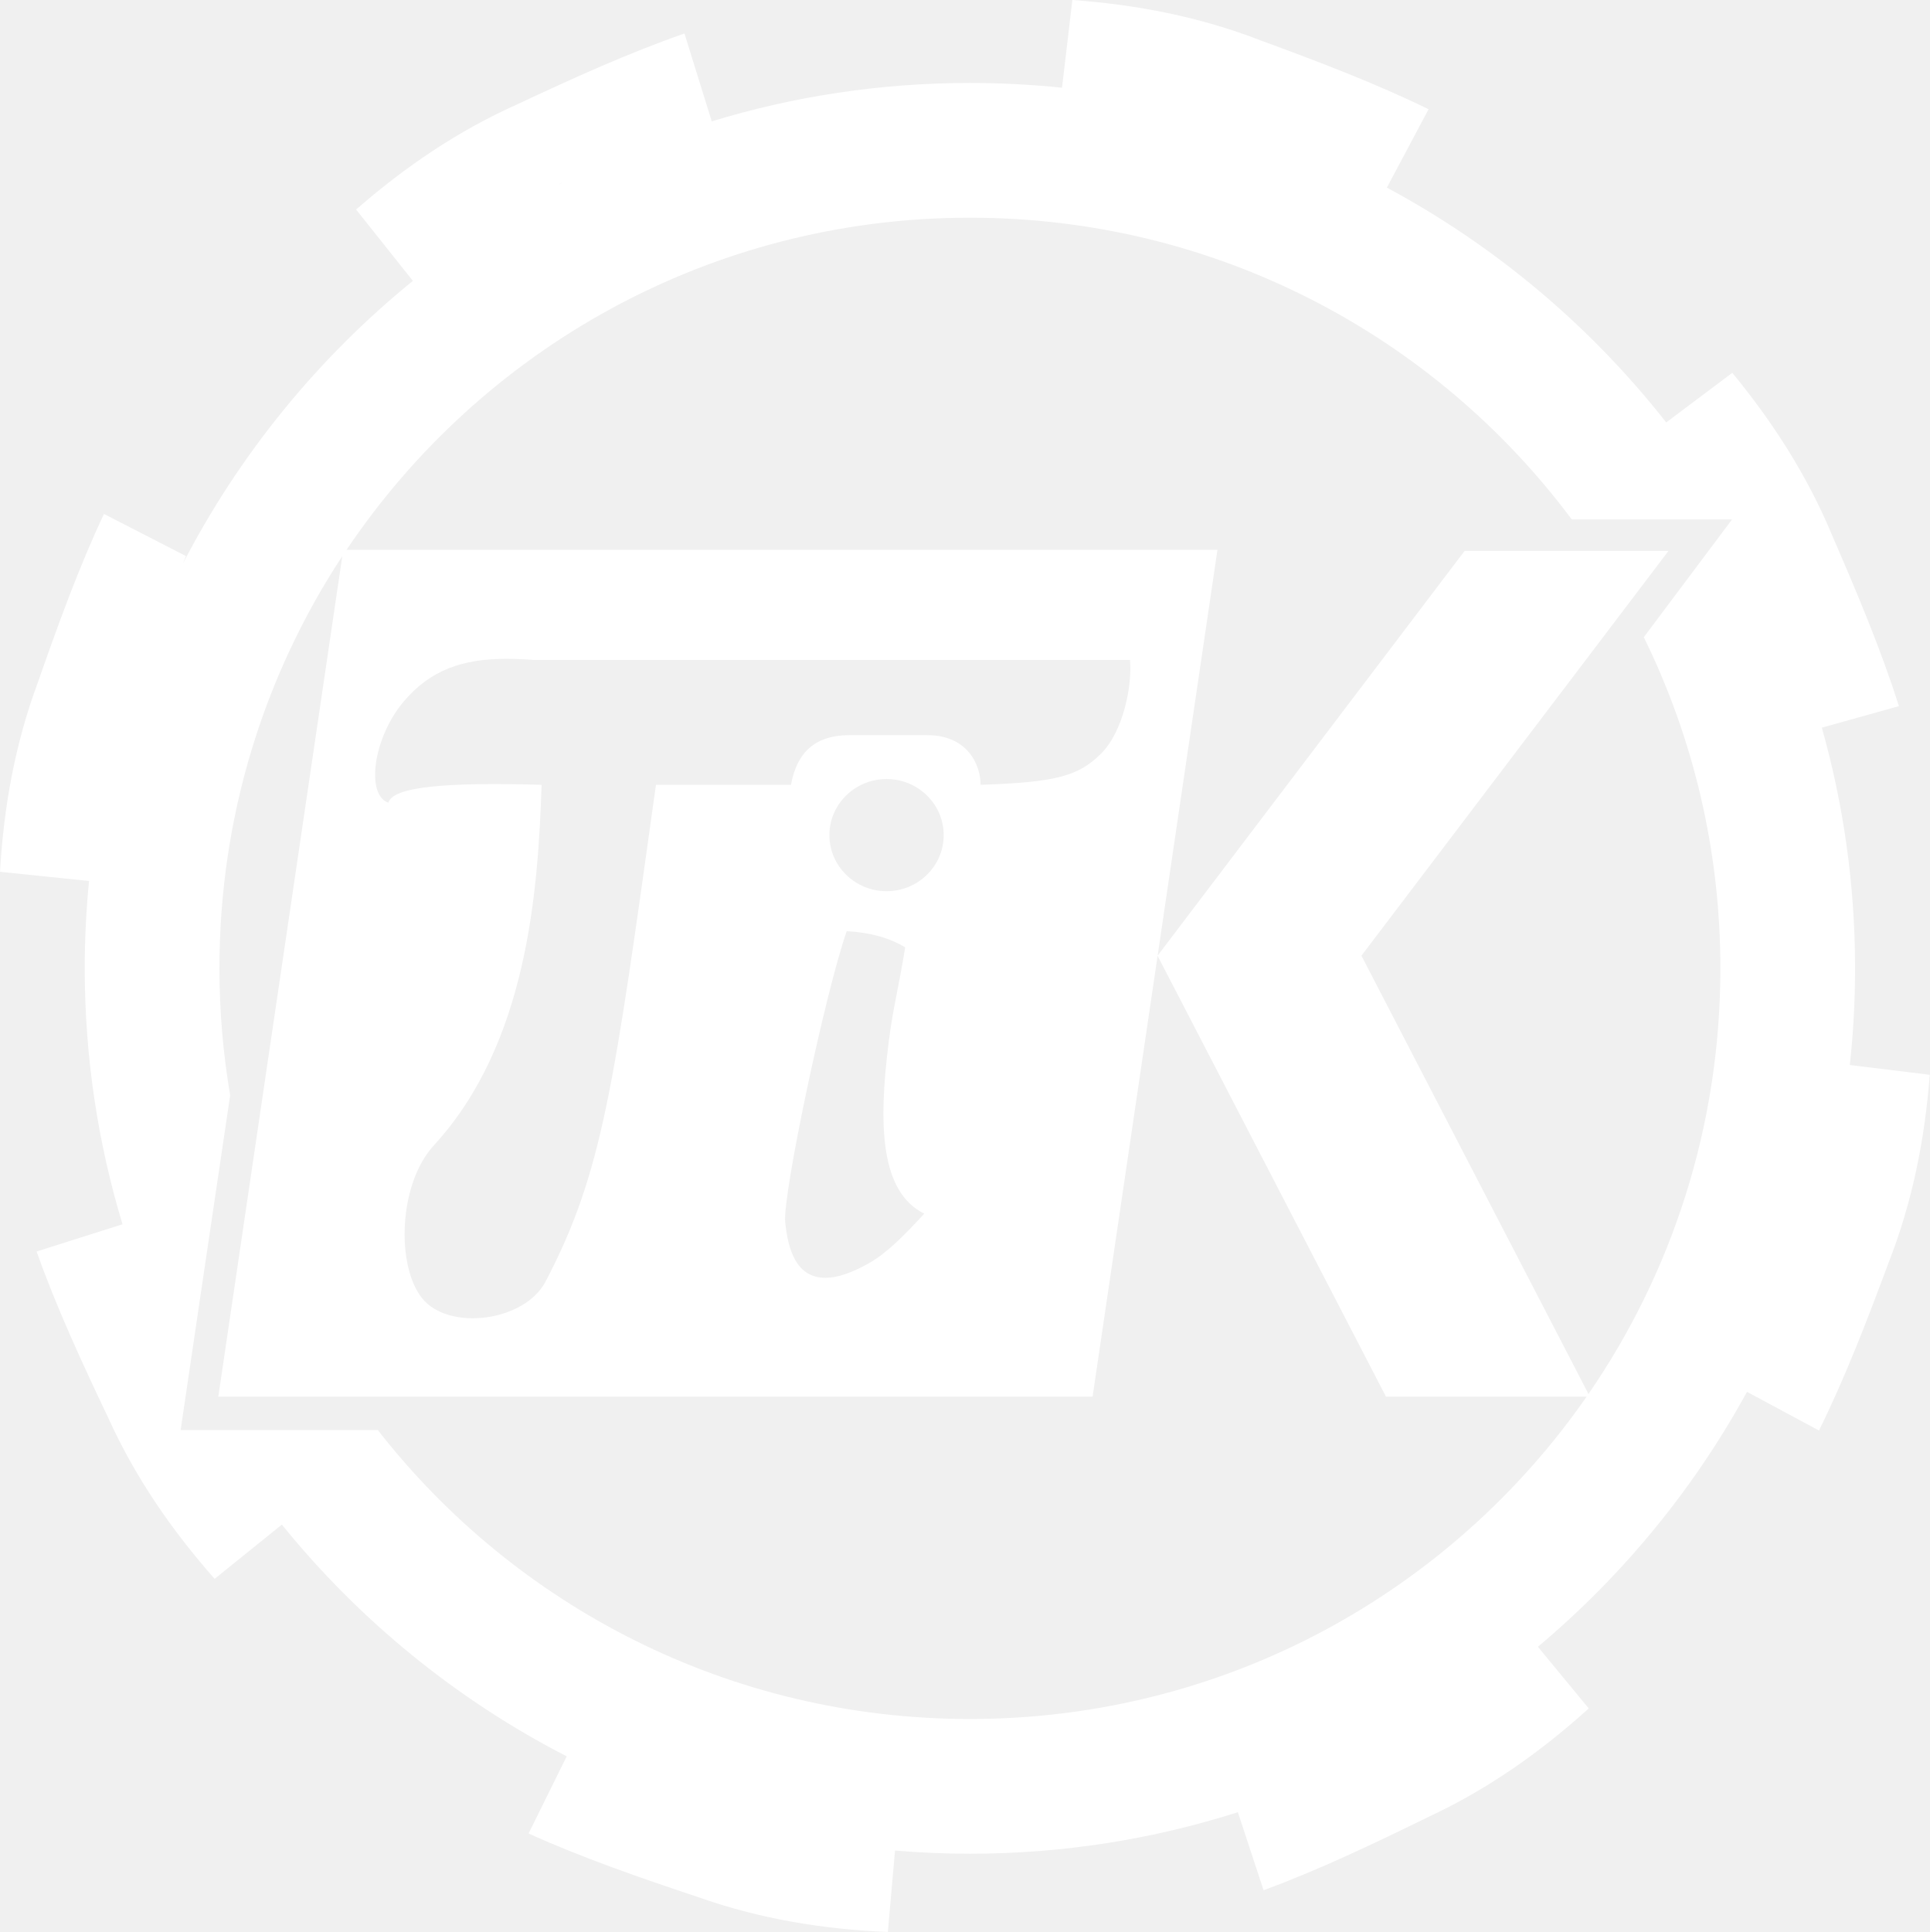
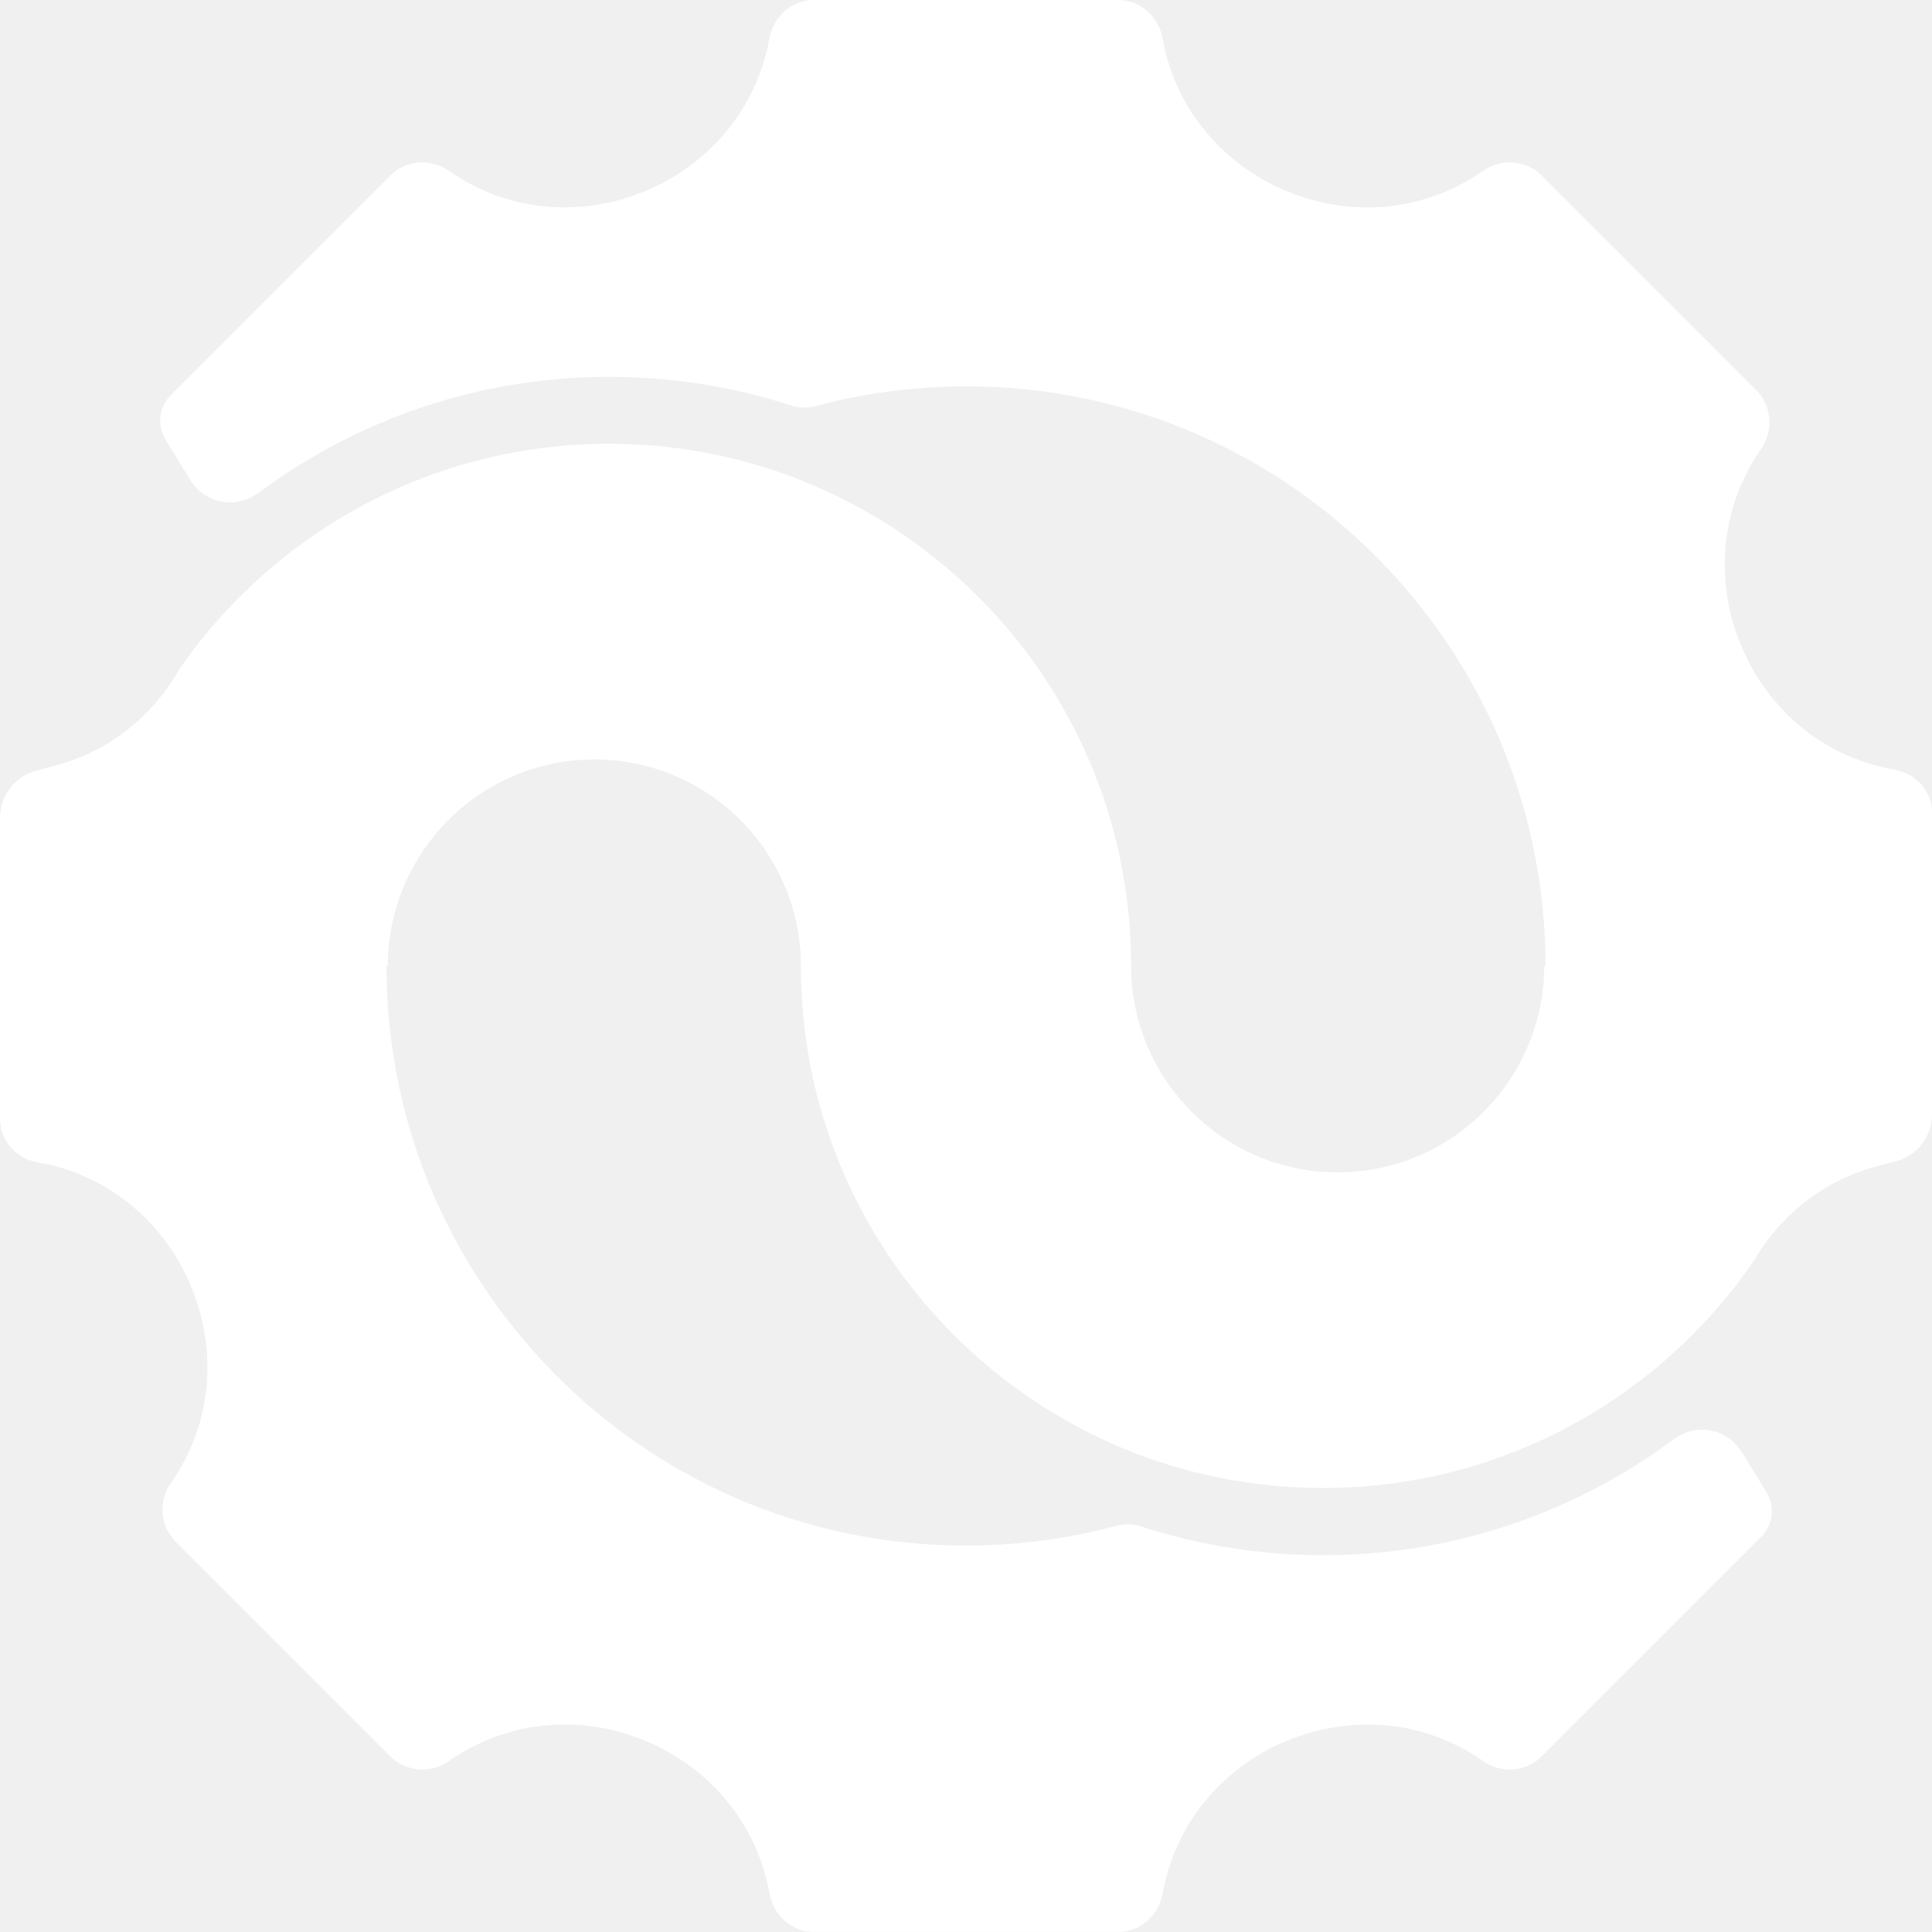
- <svg xmlns="http://www.w3.org/2000/svg" width="1078.938" height="1079.938" id="svg2" version="1.0">
-   <defs id="defs4" />
-   <g id="layer1" transform="translate(-1435.321,426.1869)">
-     <g id="g1888" transform="translate(737.9068,-338.2405)">
-       <path id="path2833" d="M 1296.977,-87.946 L 1291.196,-38.915 C 1274.271,-40.674 1257.076,-41.571 1239.696,-41.571 C 1189.509,-41.571 1141.042,-34.073 1095.352,-20.103 L 1080.102,-69.228 C 1049.017,-58.427 1017.928,-44.281 986.852,-29.728 C 953.144,-14.694 923.537,5.601 896.508,29.179 L 928.258,69.054 C 875.244,112.109 831.292,165.897 799.696,227.054 L 801.102,223.554 L 801.227,223.272 L 801.414,222.897 L 755.539,199.335 C 741.506,229.101 729.886,261.231 718.539,293.616 C 705.695,328.217 699.481,363.558 697.414,399.366 L 747.196,404.491 C 745.613,420.557 744.789,436.862 744.789,453.335 C 744.789,503.056 752.192,551.08 765.914,596.397 L 717.883,611.616 C 728.871,642.635 743.205,673.629 757.946,704.616 C 773.183,738.233 793.673,767.699 817.414,794.585 L 855.008,764.272 C 898.332,817.759 952.554,862.077 1014.258,893.804 L 992.946,936.929 C 1022.922,950.507 1055.204,961.64 1087.758,972.491 C 1122.551,984.807 1157.985,990.47 1193.821,991.991 L 1197.821,946.46 C 1211.634,947.624 1225.588,948.241 1239.696,948.241 C 1291.889,948.241 1342.224,940.087 1389.508,925.022 L 1403.883,968.647 C 1434.774,957.304 1465.598,942.587 1496.414,927.491 C 1529.854,911.869 1559.084,891.071 1585.696,867.022 L 1557.258,832.554 C 1604.545,792.886 1644.329,744.564 1674.164,690.054 L 1714.414,711.679 C 1729.013,682.186 1741.265,650.31 1753.227,618.147 C 1766.729,583.797 1773.603,548.597 1776.352,512.835 L 1731.664,507.366 C 1733.603,489.613 1734.602,471.593 1734.602,453.335 C 1734.602,406.725 1728.124,361.601 1716.008,318.804 L 1759.102,306.772 C 1749.191,275.392 1735.921,243.906 1722.258,212.429 C 1708.19,178.306 1688.745,148.149 1665.946,120.46 L 1629.008,148.179 C 1586.725,94.365 1533.526,49.506 1472.821,16.929 L 1496.133,-26.884 C 1466.577,-41.355 1434.629,-53.468 1402.414,-65.29 C 1368.006,-78.643 1332.751,-85.352 1296.977,-87.946 z M 1011.602,14.241 C 1010.965,14.574 1010.331,14.906 1009.696,15.241 L 1010.477,14.71 L 1011.602,14.241 z M 1239.696,33.741 C 1377.574,33.741 1499.745,99.961 1576.196,202.397 C 1606.071,202.397 1635.946,202.397 1665.821,202.397 C 1649.36,224.339 1632.904,246.274 1616.477,268.241 C 1643.896,324.047 1659.289,386.869 1659.289,453.335 C 1659.289,541.723 1632.066,623.667 1585.539,691.241 L 1458.602,446.272 L 1630.289,219.991 L 1516.289,219.991 L 1344.664,446.21 L 1378.102,219.397 L 891.164,219.397 C 966.439,107.358 1094.339,33.741 1239.696,33.741 z M 888.789,222.929 L 819.477,692.741 L 1308.289,692.741 L 1344.633,446.335 L 1472.321,692.741 L 1584.508,692.741 C 1508.781,801.712 1382.682,872.929 1239.696,872.929 C 1105.043,872.929 985.369,809.766 908.633,711.397 L 798.414,711.397 C 803.389,677.29 815.683,594.623 826.102,524.304 C 822.186,501.237 820.102,477.533 820.102,453.335 C 820.102,368.193 845.348,289.026 888.789,222.929 z M 979.227,280.335 C 984.504,280.282 990.054,280.517 995.883,280.96 C 1100.391,280.96 1329.196,280.96 1329.196,280.96 C 1330.508,294.468 1325.776,321.104 1312.477,333.866 C 1300.174,345.672 1288.348,349.364 1245.664,350.741 C 1245.664,339.231 1238.099,322.991 1215.914,322.991 C 1193.041,322.991 1194.649,322.991 1172.321,322.991 C 1148.304,322.991 1141.967,338.326 1139.664,350.741 L 1064.164,350.741 C 1040.571,519.632 1034.452,567.398 1002.414,628.46 C 990.666,650.851 948.299,656.257 933.414,637.741 C 918.879,619.661 920.112,573.921 939.977,552.304 C 992.092,495.59 998.24,410.971 1000.227,350.741 C 946.405,349.226 917.083,351.808 914.571,360.71 C 901.842,356.536 905.918,324.368 923.321,303.96 C 938.432,286.238 956.36,280.563 979.227,280.335 z M 1193.102,347.522 C 1210.737,347.522 1225.039,361.57 1225.039,378.866 C 1225.039,396.162 1210.737,410.21 1193.102,410.21 C 1175.466,410.21 1161.133,396.162 1161.133,378.866 C 1161.133,361.57 1175.466,347.522 1193.102,347.522 z M 1170.821,432.554 C 1183.295,433.286 1193.914,435.862 1203.508,441.585 C 1199.553,465.945 1196.821,474.575 1194.321,494.272 C 1188.335,541.43 1189.69,578.305 1214.164,590.46 C 1202.562,603.107 1193.04,612.598 1183.352,618.085 C 1173.664,623.572 1165.569,626.304 1159.102,626.304 C 1142.61,626.452 1138.01,610.59 1136.414,595.241 C 1134.855,580.246 1158.86,466.596 1170.821,432.554 z " style="opacity:1;fill:#ffffff;fill-opacity:1;fill-rule:evenodd;stroke:none;stroke-width:75;stroke-miterlimit:4;stroke-dasharray:none;stroke-dashoffset:338.271;stroke-opacity:1" />
-     </g>
-   </g>
+ <svg xmlns="http://www.w3.org/2000/svg" id="Layer_1" viewBox="0 0 1080 1080">
+   <defs>
+     <style>.cls-1{fill:#fff;}</style>
+   </defs>
+   <path class="cls-1" d="M1080,454.34v168.58c0,12.38-8.36,23.2-20.35,26.32l-10.25,2.67c-26.02,6.82-47.25,22.27-62.03,42.3,0,.15-.07,.23-.22,.3-2.48,3.3-4.72,6.75-6.75,10.27-.98,1.43-1.95,2.77-2.78,4.12-.22,.3-.37,.53-.6,.75-3.3,4.57-6.68,9.07-10.28,13.5-1.72,2.17-3.6,4.35-5.4,6.52-1.88,2.18-3.75,4.28-5.63,6.38-1.88,2.1-3.83,4.2-5.85,6.22-1.95,2.1-3.97,4.12-6,6.07-2.03,2.03-4.05,3.98-6.15,5.85-2.1,1.95-4.2,3.83-6.3,5.7-.3,.3-.52,.53-.82,.75-6.15,5.32-12.6,10.42-19.2,15.22-6.9,5.1-13.95,9.82-21.3,14.18-4.87,2.93-9.83,5.7-14.93,8.4-7.95,4.2-16.12,8.02-24.45,11.4-2.33,.98-4.65,1.88-6.98,2.77-2.7,1.05-5.4,2.03-8.17,3-2.55,.9-5.1,1.73-7.65,2.55-3.08,.98-6.15,1.95-9.3,2.77-2.7,.75-5.4,1.5-8.1,2.17-8.7,2.18-17.55,3.98-26.55,5.33-5.7,.9-11.48,1.58-17.25,2.1-2.4,.22-4.8,.45-7.2,.6-1.27,.08-2.55,.15-3.9,.23-2.33,.15-4.65,.23-6.97,.3-3,.08-6.08,.15-9.07,.15h-.15c-4.12,0-8.17-.08-12.22-.3-.67,0-1.35,0-2.03-.08-3.37-.15-6.67-.38-9.97-.6-.68-.08-1.43-.15-2.1-.23-2.63-.22-5.25-.45-7.87-.82-.45,0-.83-.08-1.27-.15-1.5-.15-2.93-.38-4.43-.6-3-.37-5.93-.82-8.85-1.35-.37,0-.75-.08-1.12-.15-2.18-.38-4.35-.75-6.52-1.27-2.25-.38-4.43-.83-6.68-1.35-4.8-1.05-9.53-2.18-14.25-3.53-1.95-.52-3.9-1.05-5.85-1.65-2.85-.82-5.7-1.72-8.55-2.7-3.38-1.13-6.75-2.25-10.05-3.52-.3-.08-.6-.23-.82-.3-2.7-1.05-5.4-2.1-8.03-3.15-3.67-1.5-7.27-3.07-10.87-4.72-3.97-1.88-7.95-3.75-11.85-5.78-.37-.15-.67-.38-.97-.53-3.83-1.95-7.5-3.98-11.18-6.15-3.9-2.25-7.72-4.57-11.55-6.98-3.75-2.4-7.5-4.95-11.1-7.5-3.67-2.62-7.27-5.25-10.8-8.02-3.52-2.77-6.97-5.63-10.43-8.48-3.37-2.93-6.67-5.93-9.97-9-1.8-1.65-3.53-3.38-5.25-5.03-1.88-1.8-3.67-3.67-5.47-5.55-6.08-6.3-11.85-12.83-17.33-19.65-5.47-6.75-10.65-13.8-15.52-21.08-3.23-4.87-6.38-9.82-9.3-14.85v-.08c-3.9-6.67-7.57-13.65-11.02-20.7-3.38-7.05-6.45-14.32-9.3-21.67-2.63-6.98-5.02-14.03-7.2-21.23-1.42-4.8-2.7-9.6-3.9-14.47-.52-2.18-.97-4.28-1.5-6.45-.68-3.22-1.35-6.52-1.95-9.75-1.27-7.43-2.33-14.93-3.15-22.43-.22-2.55-.45-5.02-.67-7.57-.15-2.25-.3-4.5-.45-6.75-.23-5.17-.38-10.43-.38-15.68,0-10.95-1.5-21.52-4.42-31.57-2.85-10.05-7.05-19.57-12.37-28.28-4.8-7.95-10.58-15.22-17.1-21.75-20.85-20.92-49.72-33.82-81.52-33.82s-60.75,12.9-81.6,33.82c-5.25,5.25-9.98,10.95-14.1,17.1-3.08,4.57-5.93,9.45-8.32,14.47-1.8,3.75-3.45,7.65-4.87,11.63-.75,2.03-1.35,4.05-1.95,6.07-3.07,10.27-4.65,21.15-4.65,32.32h-.75c0,12.75,.75,25.28,2.17,37.58,7.2,62.48,32.25,119.48,69.98,165.98,52.05,64.65,128.7,108.9,215.85,118.5,11.85,1.35,23.85,1.95,36,1.95,29.08,0,57.21-3.82,84.04-11.04,4.51-1.22,9.19-1.09,13.64,.35,32.57,10.59,66.91,16.09,101.9,16.09,73.27,0,141.09-24.02,195.86-64.7,12.75-9.47,29.94-6.26,38.28,7.25l13.64,22.1c4.97,8.06,3.76,18.48-2.94,25.17l-122.66,122.66c-8.8,8.8-22.55,9.72-32.75,2.59-19.97-13.97-42.4-20.42-64.47-20.42-14.25,0-28.35,2.63-41.55,7.65-.22,.08-.37,.15-.52,.23-2.18,.75-4.27,1.65-6.38,2.55-.15,.08-.22,.15-.37,.15-32.72,14.92-58.77,44.55-65.83,83.8-2.22,12.31-12.38,21.58-24.9,21.58h-170c-12.51,0-22.68-9.26-24.9-21.58-7.06-39.25-33.11-68.87-65.83-83.8-.15,0-.23-.08-.38-.15-2.1-.9-4.2-1.8-6.38-2.55-.15-.08-.3-.15-.52-.23-13.2-5.02-27.3-7.65-41.55-7.65-22.07,0-44.5,6.45-64.47,20.42-10.19,7.13-23.95,6.21-32.74-2.59l-120.13-120.13c-8.8-8.8-9.72-22.55-2.59-32.74,13.97-19.97,20.42-42.4,20.42-64.47,0-12.45-1.95-24.6-5.85-36.3-.6-1.95-1.35-3.9-2.03-5.85-.15-.3-.3-.6-.37-.98-12.68-32.55-39.75-59.4-76.35-69.38-3.25-.85-6.58-1.58-10-2.18C9.21,647.73,0,637.83,0,625.5v-168.35c0-12.35,8.31-23.16,20.25-26.34l10.5-2.79c25.2-6.6,45.9-21.3,60.6-40.43,.15-.22,.3-.45,.45-.6,.22-.23,.3-.45,.45-.68,2.85-3.83,5.47-7.8,7.87-12,.15-.23,.3-.45,.37-.6,.68-.9,1.28-1.8,1.95-2.7,.22-.3,.45-.6,.6-.9,3.9-5.4,7.95-10.72,12.22-15.82,1.42-1.8,3-3.6,4.5-5.33,1.57-1.8,3.15-3.6,4.65-5.33,1.65-1.72,3.23-3.45,4.8-5.1,1.65-1.65,3.23-3.3,4.87-4.95,1.65-1.65,3.3-3.3,5.03-4.88,5.02-4.88,10.27-9.53,15.67-13.95,1.8-1.5,3.67-2.93,5.47-4.43,3.75-2.92,7.5-5.77,11.4-8.48,1.88-1.35,3.75-2.62,5.63-3.9,1.95-1.35,3.9-2.63,5.85-3.9,3.98-2.48,7.95-4.95,12.08-7.27,2.03-1.2,4.05-2.33,6.15-3.45,2.03-1.13,4.12-2.25,6.23-3.3,2.1-1.05,4.2-2.1,6.3-3.15,4.27-2.03,8.62-3.98,12.97-5.85,2.18-.98,4.35-1.8,6.6-2.7,2.18-.9,4.43-1.72,6.68-2.55,4.13-1.5,8.32-2.92,12.52-4.28,.45-.15,.9-.3,1.35-.45,4.5-1.35,9-2.62,13.5-3.75,2.25-.6,4.5-1.12,6.75-1.65,1.8-.45,3.6-.82,5.4-1.2,1.8-.45,3.68-.82,5.55-1.12,9.15-1.8,18.52-3.15,27.97-3.98,2.33-.22,4.65-.45,6.97-.6,1.5-.08,3.08-.15,4.58-.23,2.17-.15,4.27-.22,6.52-.3,3-.08,6-.15,9-.15h.22c4.2,0,8.4,.08,12.53,.3,.6,0,1.27,0,1.88,.08,7.12,.3,14.25,.9,21.22,1.8h.08c1.5,.15,3,.38,4.5,.6,2.92,.37,5.85,.82,8.77,1.35,.37,0,.75,.08,1.12,.15,7.65,1.35,15.15,2.93,22.57,4.88,3,.75,6,1.57,9,2.47,3.38,.98,6.68,2.03,10.05,3.08,6,2.02,12,4.2,17.85,6.6,4.05,1.65,8.02,3.37,11.92,5.18,3.6,1.57,7.13,3.3,10.65,5.18,1.72,.82,3.53,1.72,5.17,2.7,1.72,.82,3.38,1.72,5.02,2.77,1.95,1.05,3.9,2.1,5.78,3.3,6.53,3.75,12.83,7.8,18.9,12.15,2.03,1.35,3.98,2.77,5.93,4.28,1.2,.82,2.48,1.72,3.68,2.77,1.95,1.43,3.82,2.85,5.7,4.42,1.05,.75,2.03,1.58,3,2.48,2.17,1.72,4.35,3.53,6.45,5.4,2.63,2.25,5.25,4.57,7.8,6.97,1.72,1.65,3.45,3.3,5.17,5.02,18.52,18.22,34.65,38.85,47.7,61.43,3.53,6.15,6.9,12.45,10.05,18.83,2.33,4.8,4.58,9.67,6.68,14.7,1.57,3.75,3.08,7.5,4.5,11.25,9.83,26.63,15.9,55.05,17.7,84.68v.08c.3,5.63,.45,11.33,.45,17.02,0,10.95,1.5,21.53,4.42,31.58,2.85,10.05,7.05,19.5,12.38,28.2,4.8,7.95,10.57,15.22,17.1,21.75,20.85,20.93,49.72,33.83,81.6,33.83s60.68-12.9,81.53-33.83c5.25-5.25,9.98-10.95,14.1-17.1,3.08-4.57,5.93-9.45,8.33-14.47,1.8-3.75,3.45-7.65,4.87-11.63,.67-2.03,1.35-4.05,1.95-6.08,3.08-10.27,4.65-21.07,4.65-32.25h.75c0-12.67-.75-25.12-2.18-37.42-7.2-62.55-32.25-119.77-69.98-166.27-52.2-64.65-128.7-108.75-215.85-118.35h-.15c-11.7-1.35-23.7-1.95-35.85-1.95-29.09,0-57.28,3.82-84.11,11.04-4.51,1.22-9.19,1.09-13.63-.35-32.51-10.57-66.84-16.02-101.76-16.02-73.31,0-141.12,24.11-195.88,64.76-12.75,9.46-29.93,6.25-38.27-7.27l-13.71-22.23c-4.97-8.06-3.75-18.47,2.94-25.17l122.66-122.66c8.8-8.8,22.55-9.72,32.74-2.59,19.96,13.97,42.4,20.42,64.47,20.42,14.25,0,28.35-2.62,41.55-7.65,.22-.08,.37-.15,.52-.22,2.55-.9,5.02-1.95,7.5-3.08,32.36-14.97,58.07-44.44,65.08-83.4C432.32,9.28,442.48,0,455.01,0h169.99c12.52,0,22.69,9.28,24.91,21.6,7.01,38.96,32.72,68.43,65.08,83.4,2.48,1.13,4.95,2.18,7.5,3.08,.15,.08,.3,.15,.52,.22,13.2,5.03,27.3,7.65,41.55,7.65,22.07,0,44.5-6.45,64.47-20.42,10.19-7.13,23.95-6.21,32.75,2.59l119.94,119.94c8.89,8.89,9.82,22.78,2.63,33.1-21.66,31.08-24.93,68.19-14.42,100.6,.6,1.95,1.35,3.9,2.02,5.78,.3,.82,.68,1.57,.98,2.4,12.97,32.1,39.75,58.35,75.9,68.02,3.25,.9,6.58,1.65,9.99,2.25,12.05,2.12,21.21,11.9,21.21,24.13Z" />
</svg>
